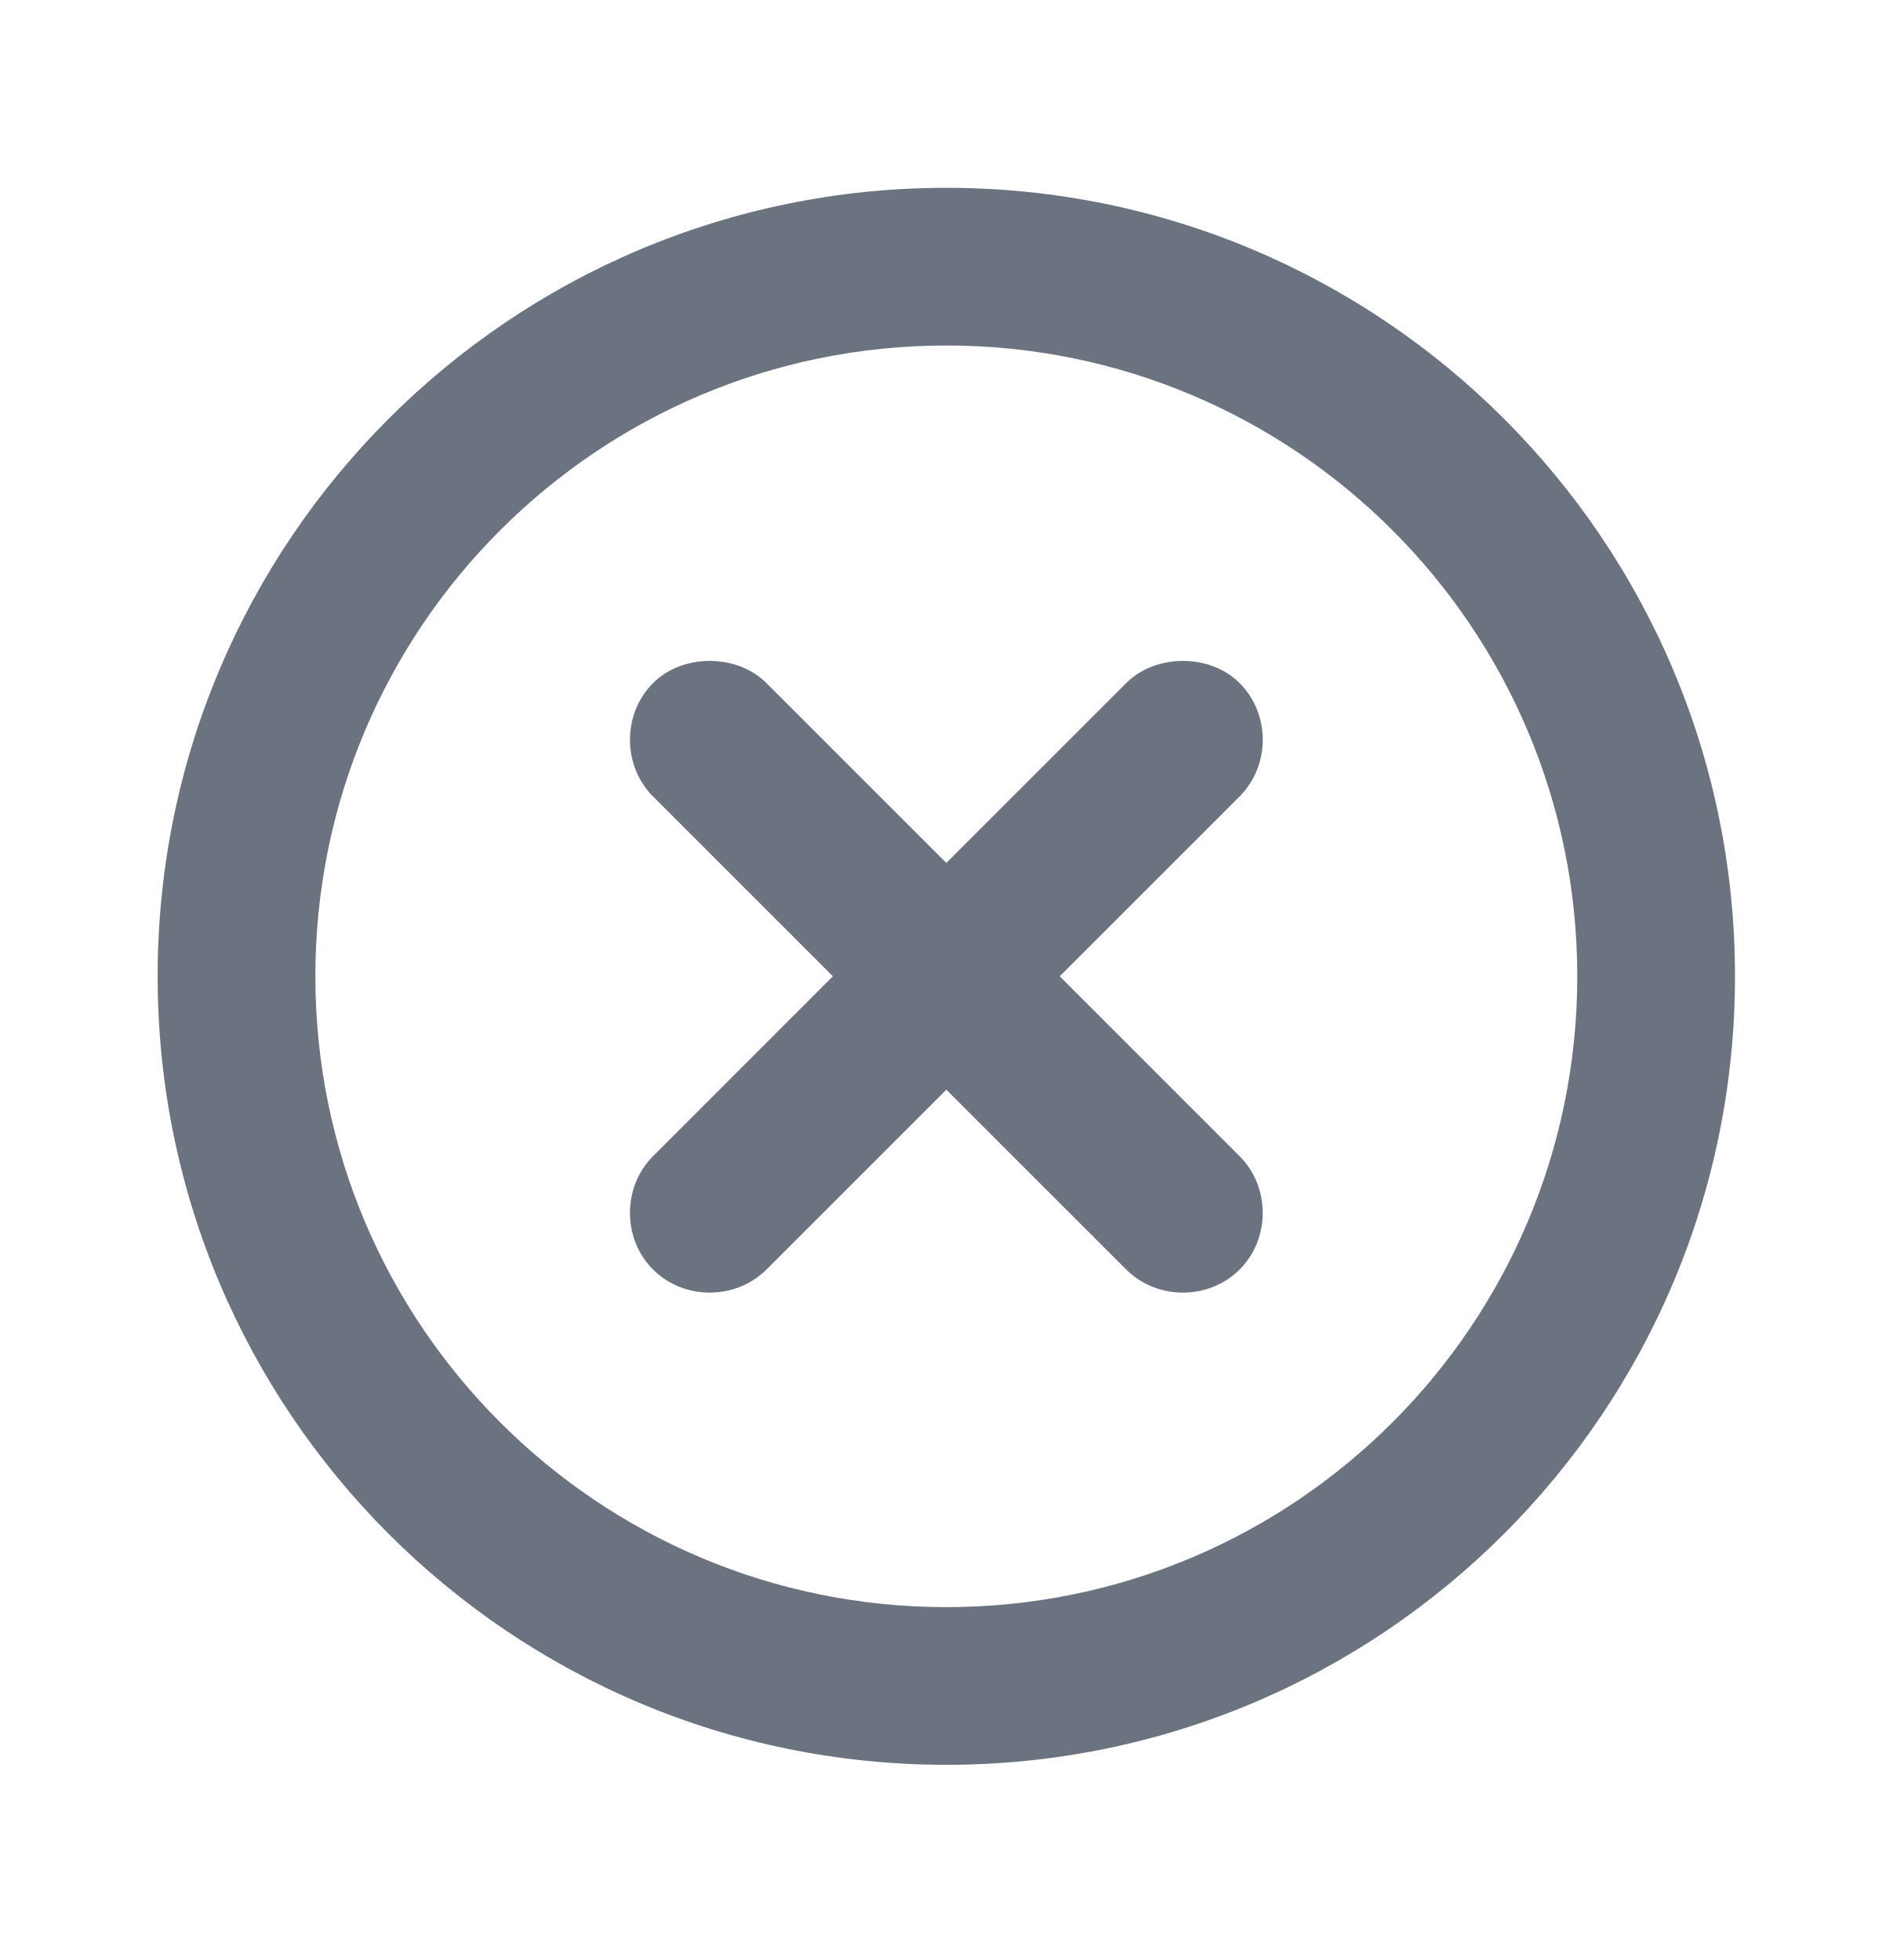
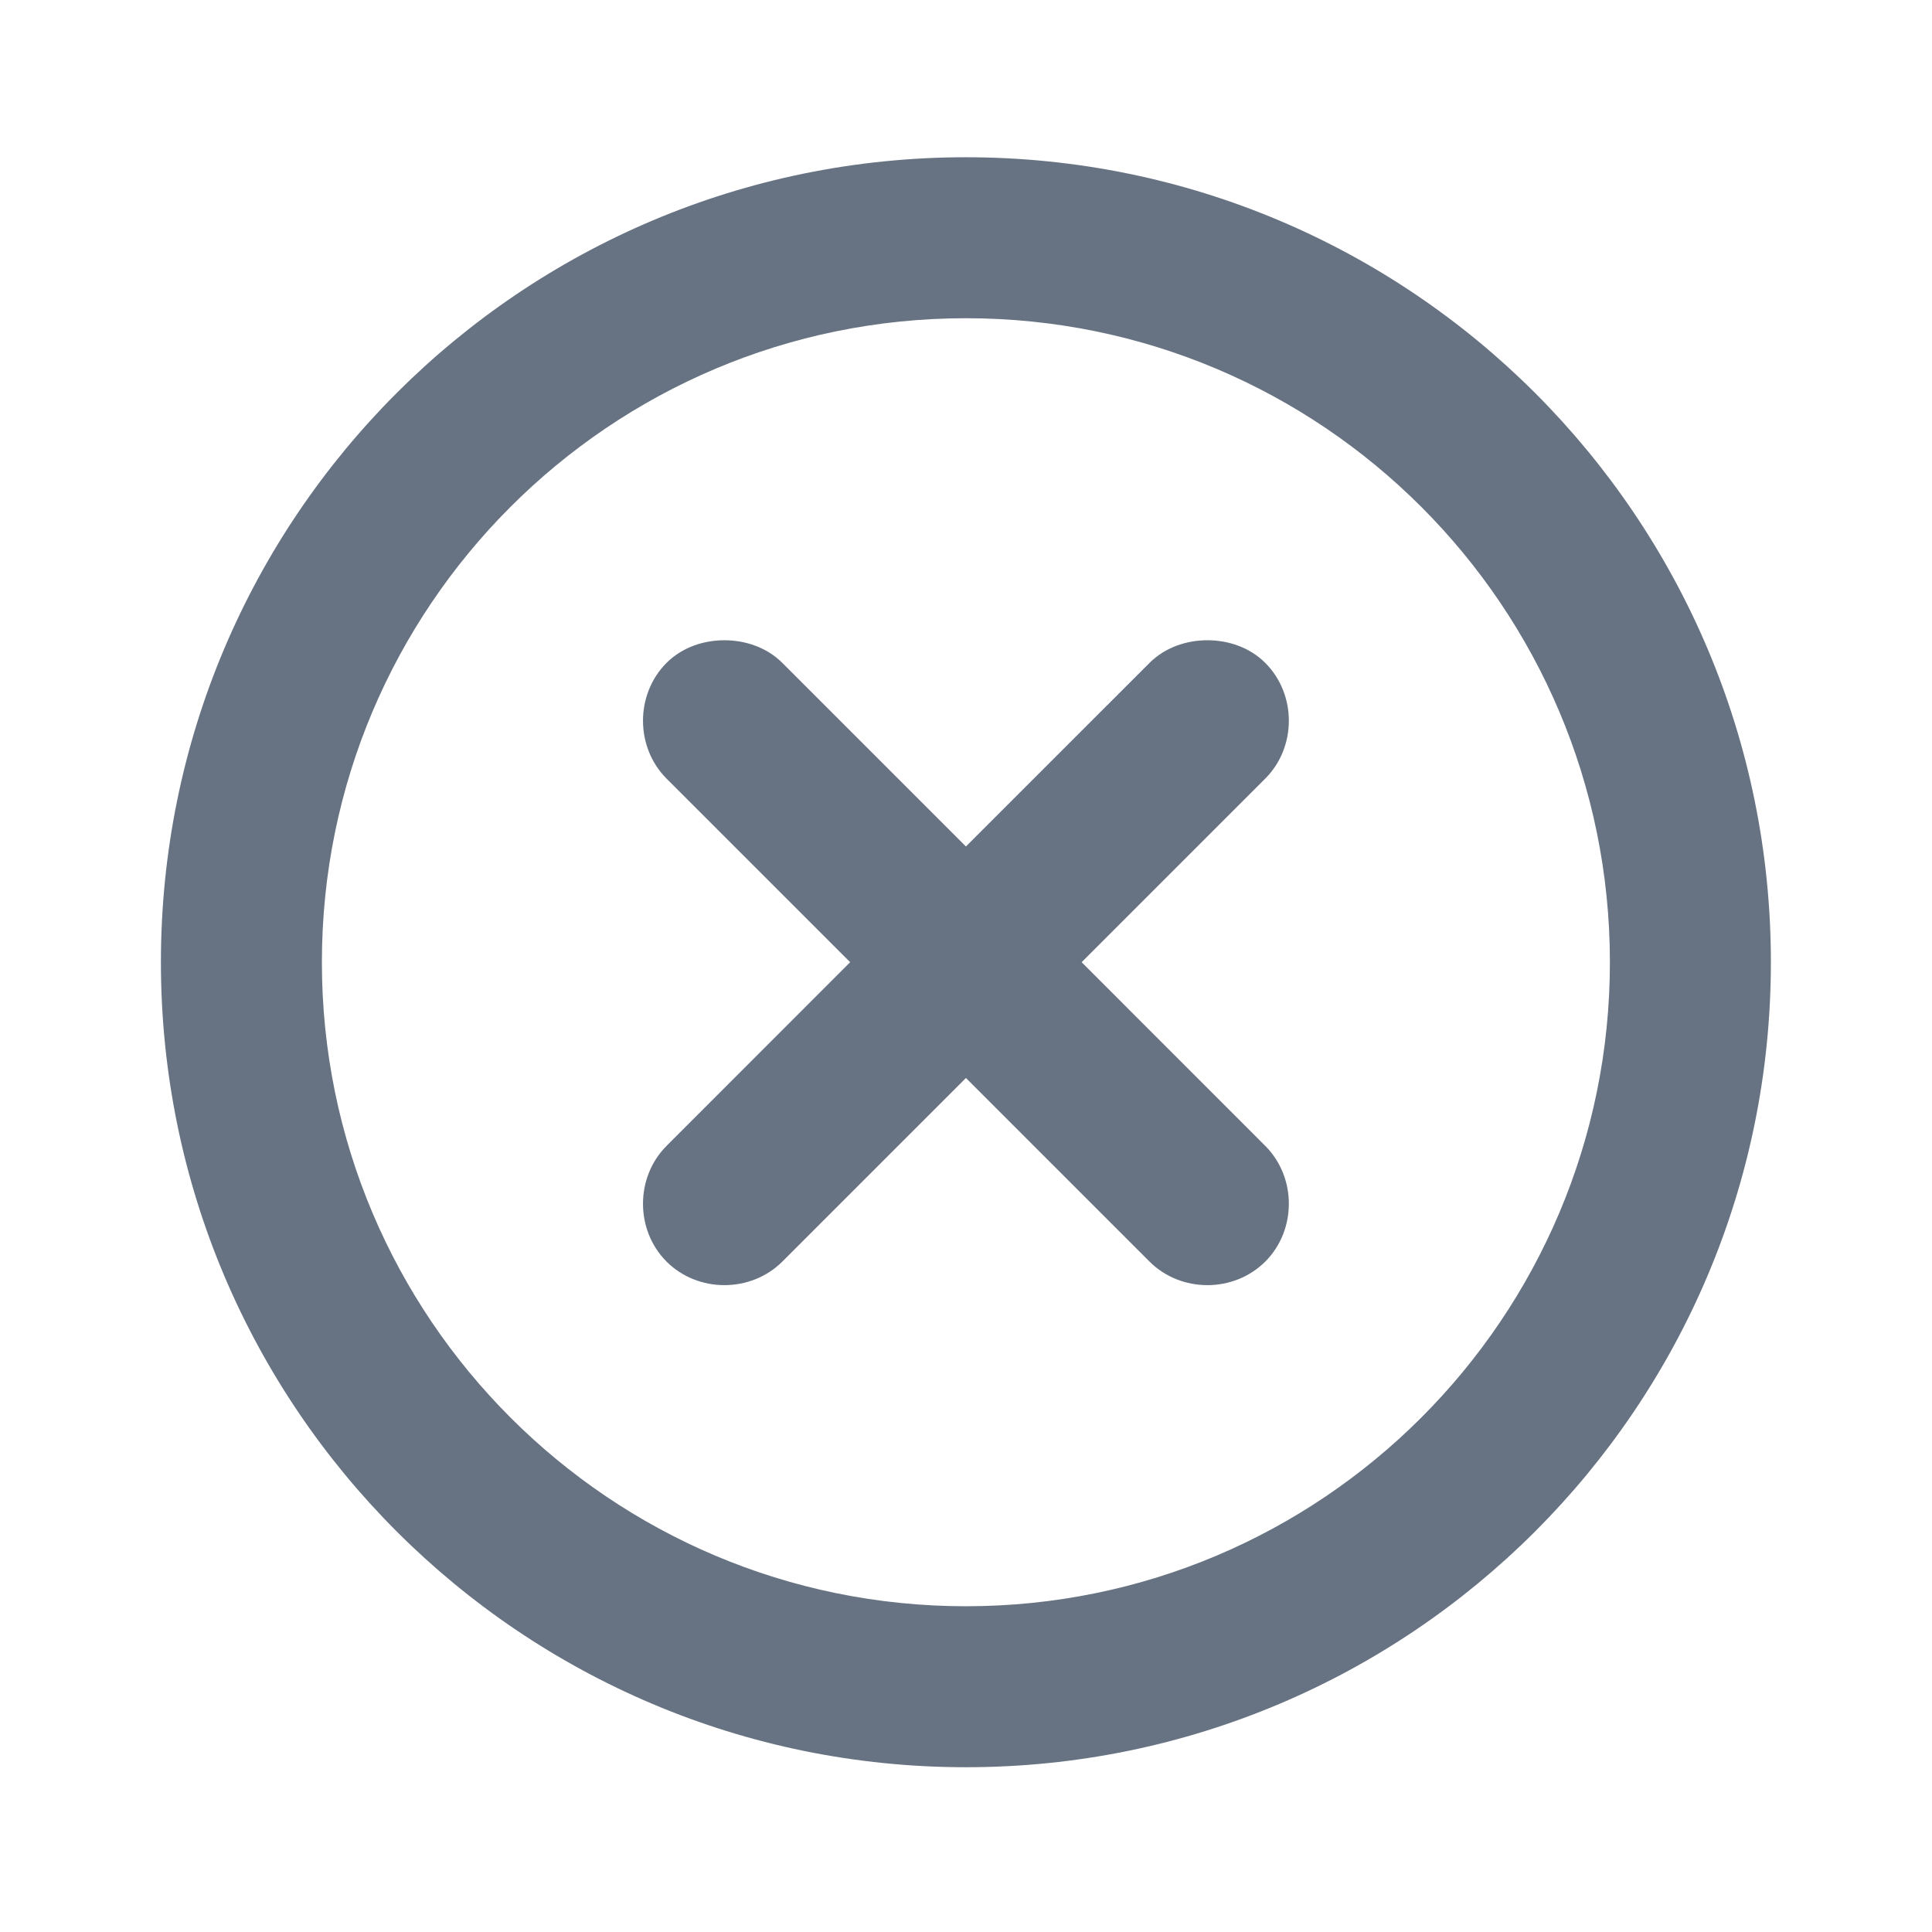
- <svg xmlns="http://www.w3.org/2000/svg" width="28" height="29" viewBox="0 0 28 29" fill="none">
-   <path d="M13.999 2.779C7.555 2.779 2.332 8.002 2.332 14.445C2.332 20.889 7.555 26.112 13.999 26.112C20.442 26.112 25.665 20.889 25.665 14.445C25.665 8.002 20.442 2.779 13.999 2.779ZM13.999 5.112C19.153 5.112 23.332 9.291 23.332 14.445C23.332 19.6 19.153 23.779 13.999 23.779C8.844 23.779 4.665 19.6 4.665 14.445C4.665 9.291 8.844 5.112 13.999 5.112ZM10.499 9.779C10.2 9.779 9.889 9.879 9.66 10.107C9.205 10.563 9.205 11.328 9.66 11.784L12.321 14.445L9.66 17.107C9.205 17.563 9.205 18.328 9.66 18.784C10.116 19.239 10.881 19.239 11.338 18.784L13.999 16.123L16.66 18.784C17.116 19.239 17.881 19.239 18.337 18.784C18.793 18.328 18.793 17.563 18.337 17.107L15.676 14.445L18.337 11.784C18.793 11.328 18.793 10.563 18.337 10.107C18.109 9.879 17.797 9.779 17.499 9.779C17.2 9.779 16.889 9.879 16.66 10.107L13.999 12.768L11.338 10.107C11.109 9.879 10.797 9.779 10.499 9.779Z" fill="#6B7280" />
+ <svg xmlns="http://www.w3.org/2000/svg" width="28" height="28" viewBox="0 0 28 28" fill="none">
+   <path d="M13.999 2.279C7.555 2.279 2.332 7.502 2.332 13.945C2.332 20.389 7.555 25.612 13.999 25.612C20.442 25.612 25.665 20.389 25.665 13.945C25.665 7.502 20.442 2.279 13.999 2.279ZM13.999 4.612C19.153 4.612 23.332 8.791 23.332 13.945C23.332 19.1 19.153 23.279 13.999 23.279C8.844 23.279 4.665 19.1 4.665 13.945C4.665 8.791 8.844 4.612 13.999 4.612ZM10.499 9.279C10.2 9.279 9.889 9.379 9.66 9.607C9.205 10.063 9.205 10.828 9.66 11.284L12.321 13.945L9.66 16.607C9.205 17.063 9.205 17.828 9.66 18.284C10.116 18.739 10.881 18.739 11.338 18.284L13.999 15.623L16.66 18.284C17.116 18.739 17.881 18.739 18.337 18.284C18.793 17.828 18.793 17.063 18.337 16.607L15.676 13.945L18.337 11.284C18.793 10.828 18.793 10.063 18.337 9.607C18.109 9.379 17.797 9.279 17.499 9.279C17.2 9.279 16.889 9.379 16.66 9.607L13.999 12.268L11.338 9.607C11.109 9.379 10.797 9.279 10.499 9.279Z" fill="#677383" />
</svg>
